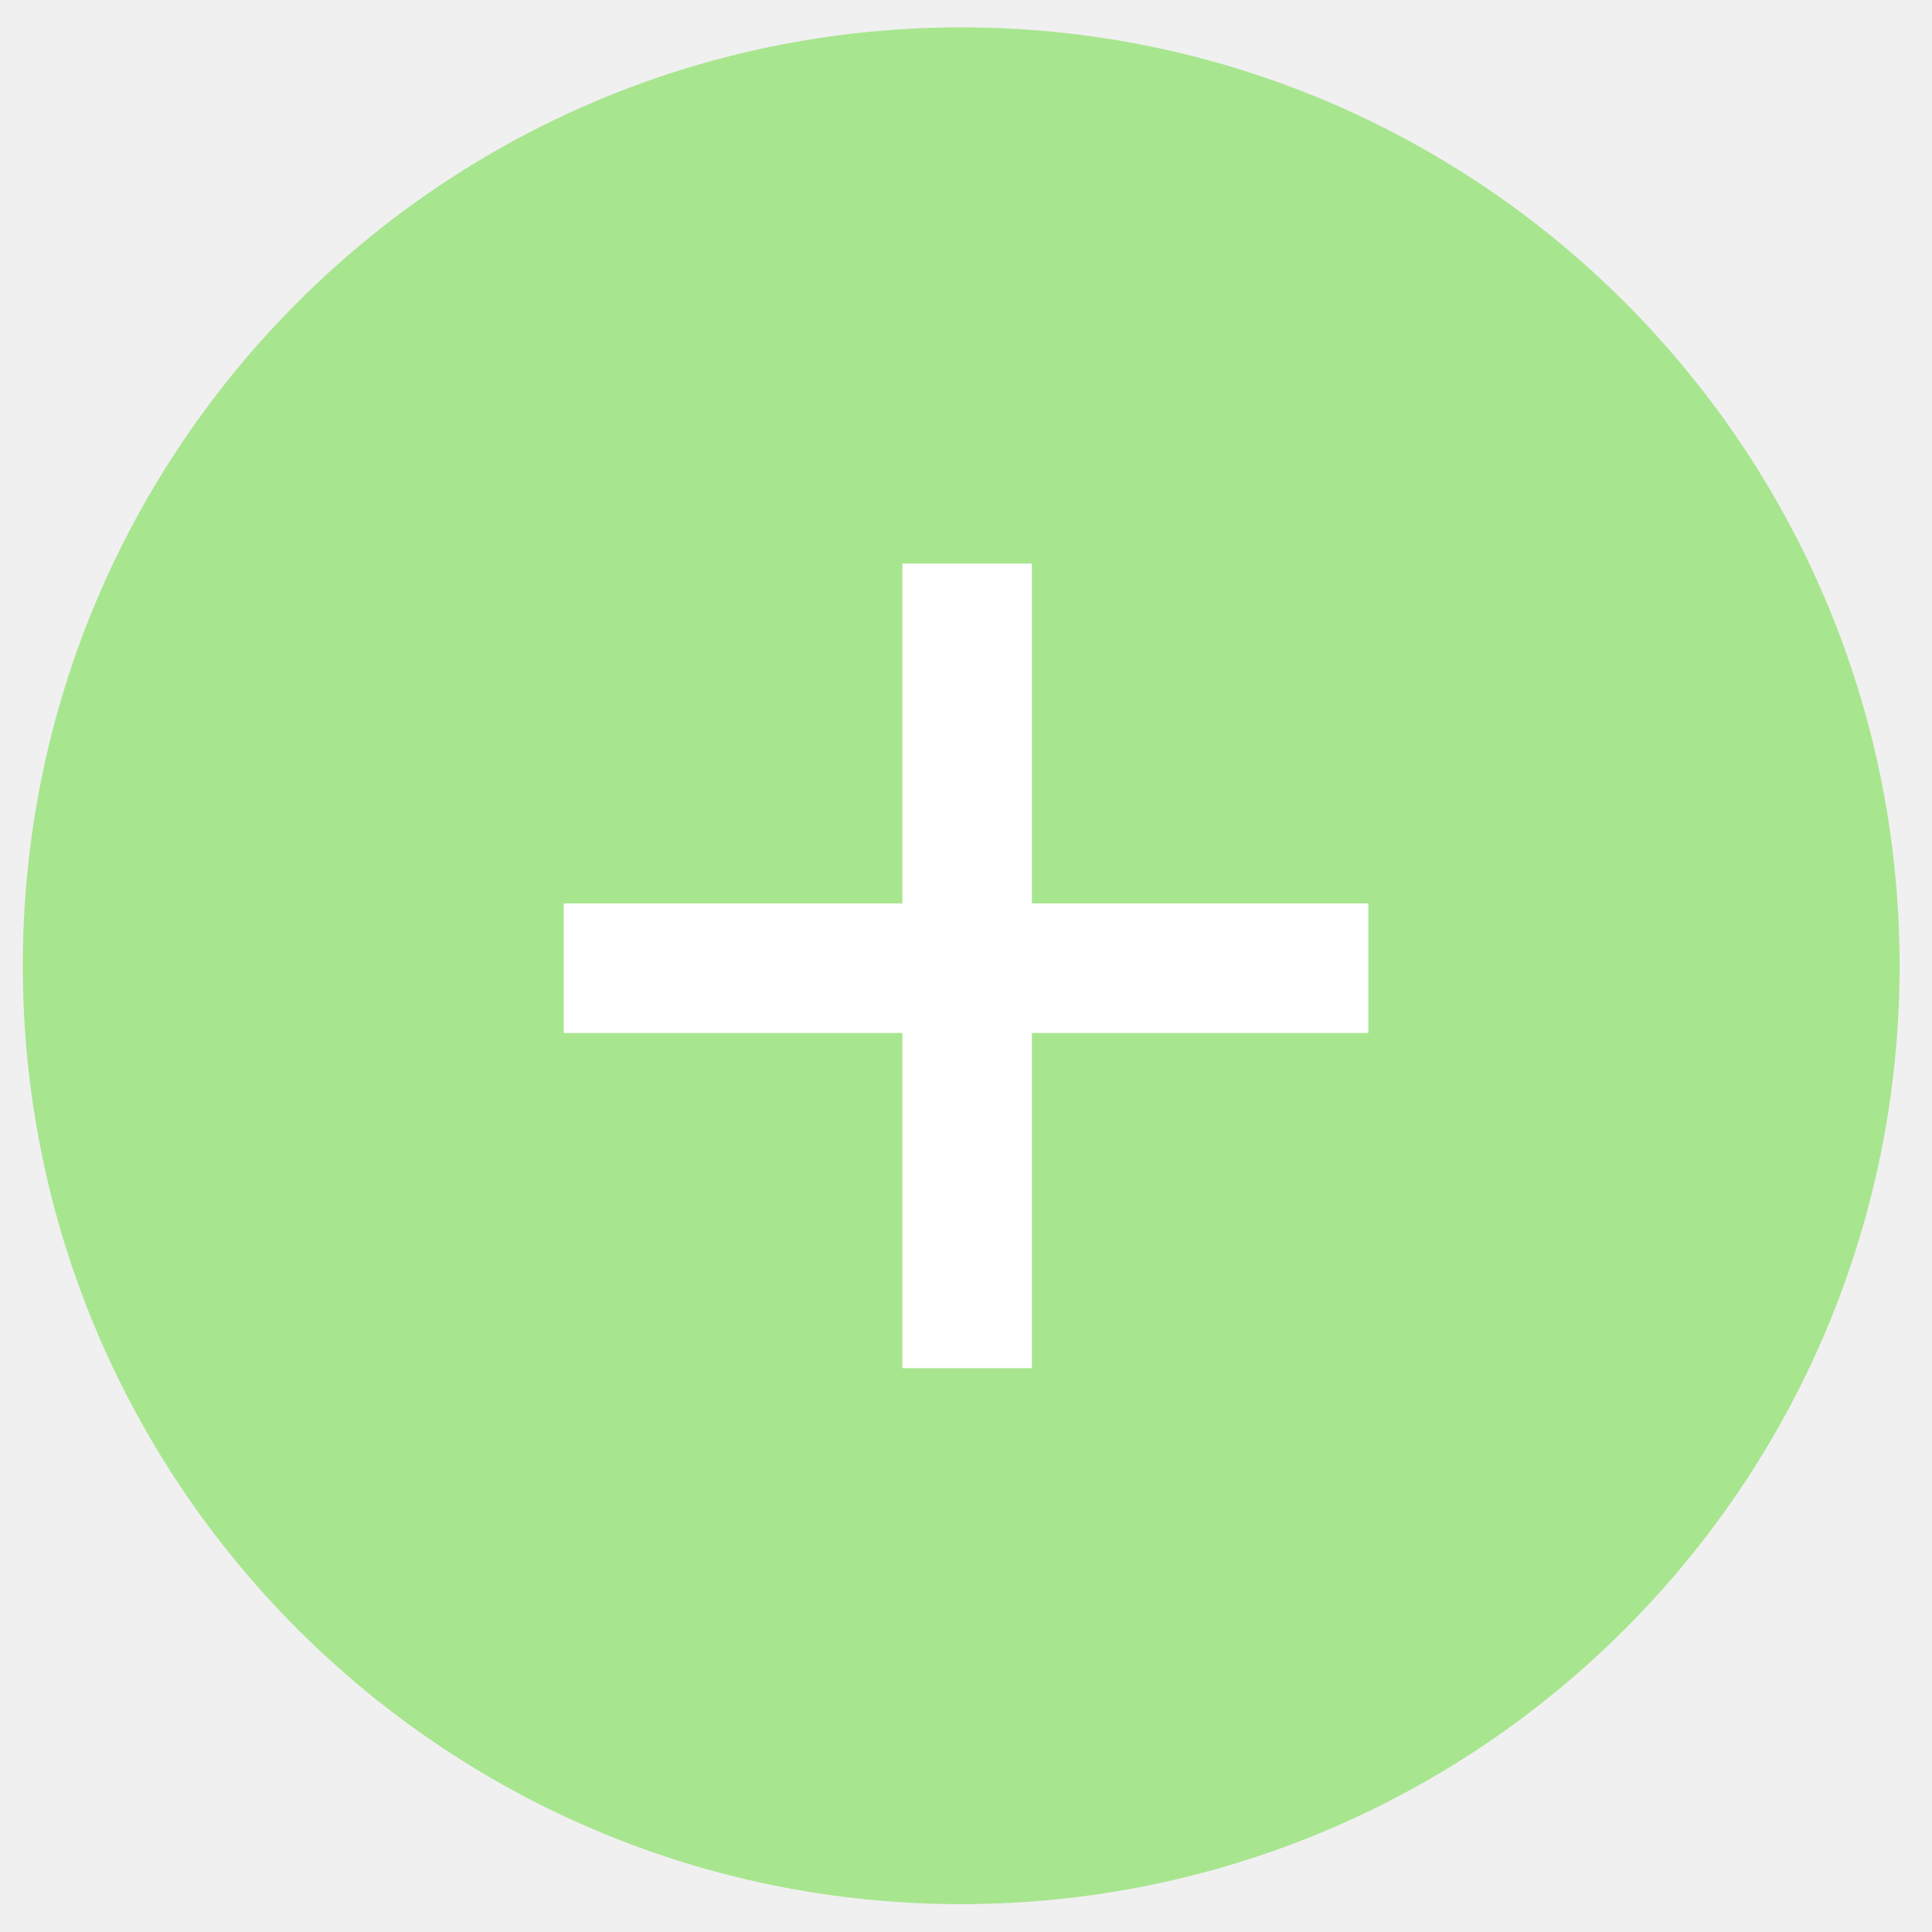
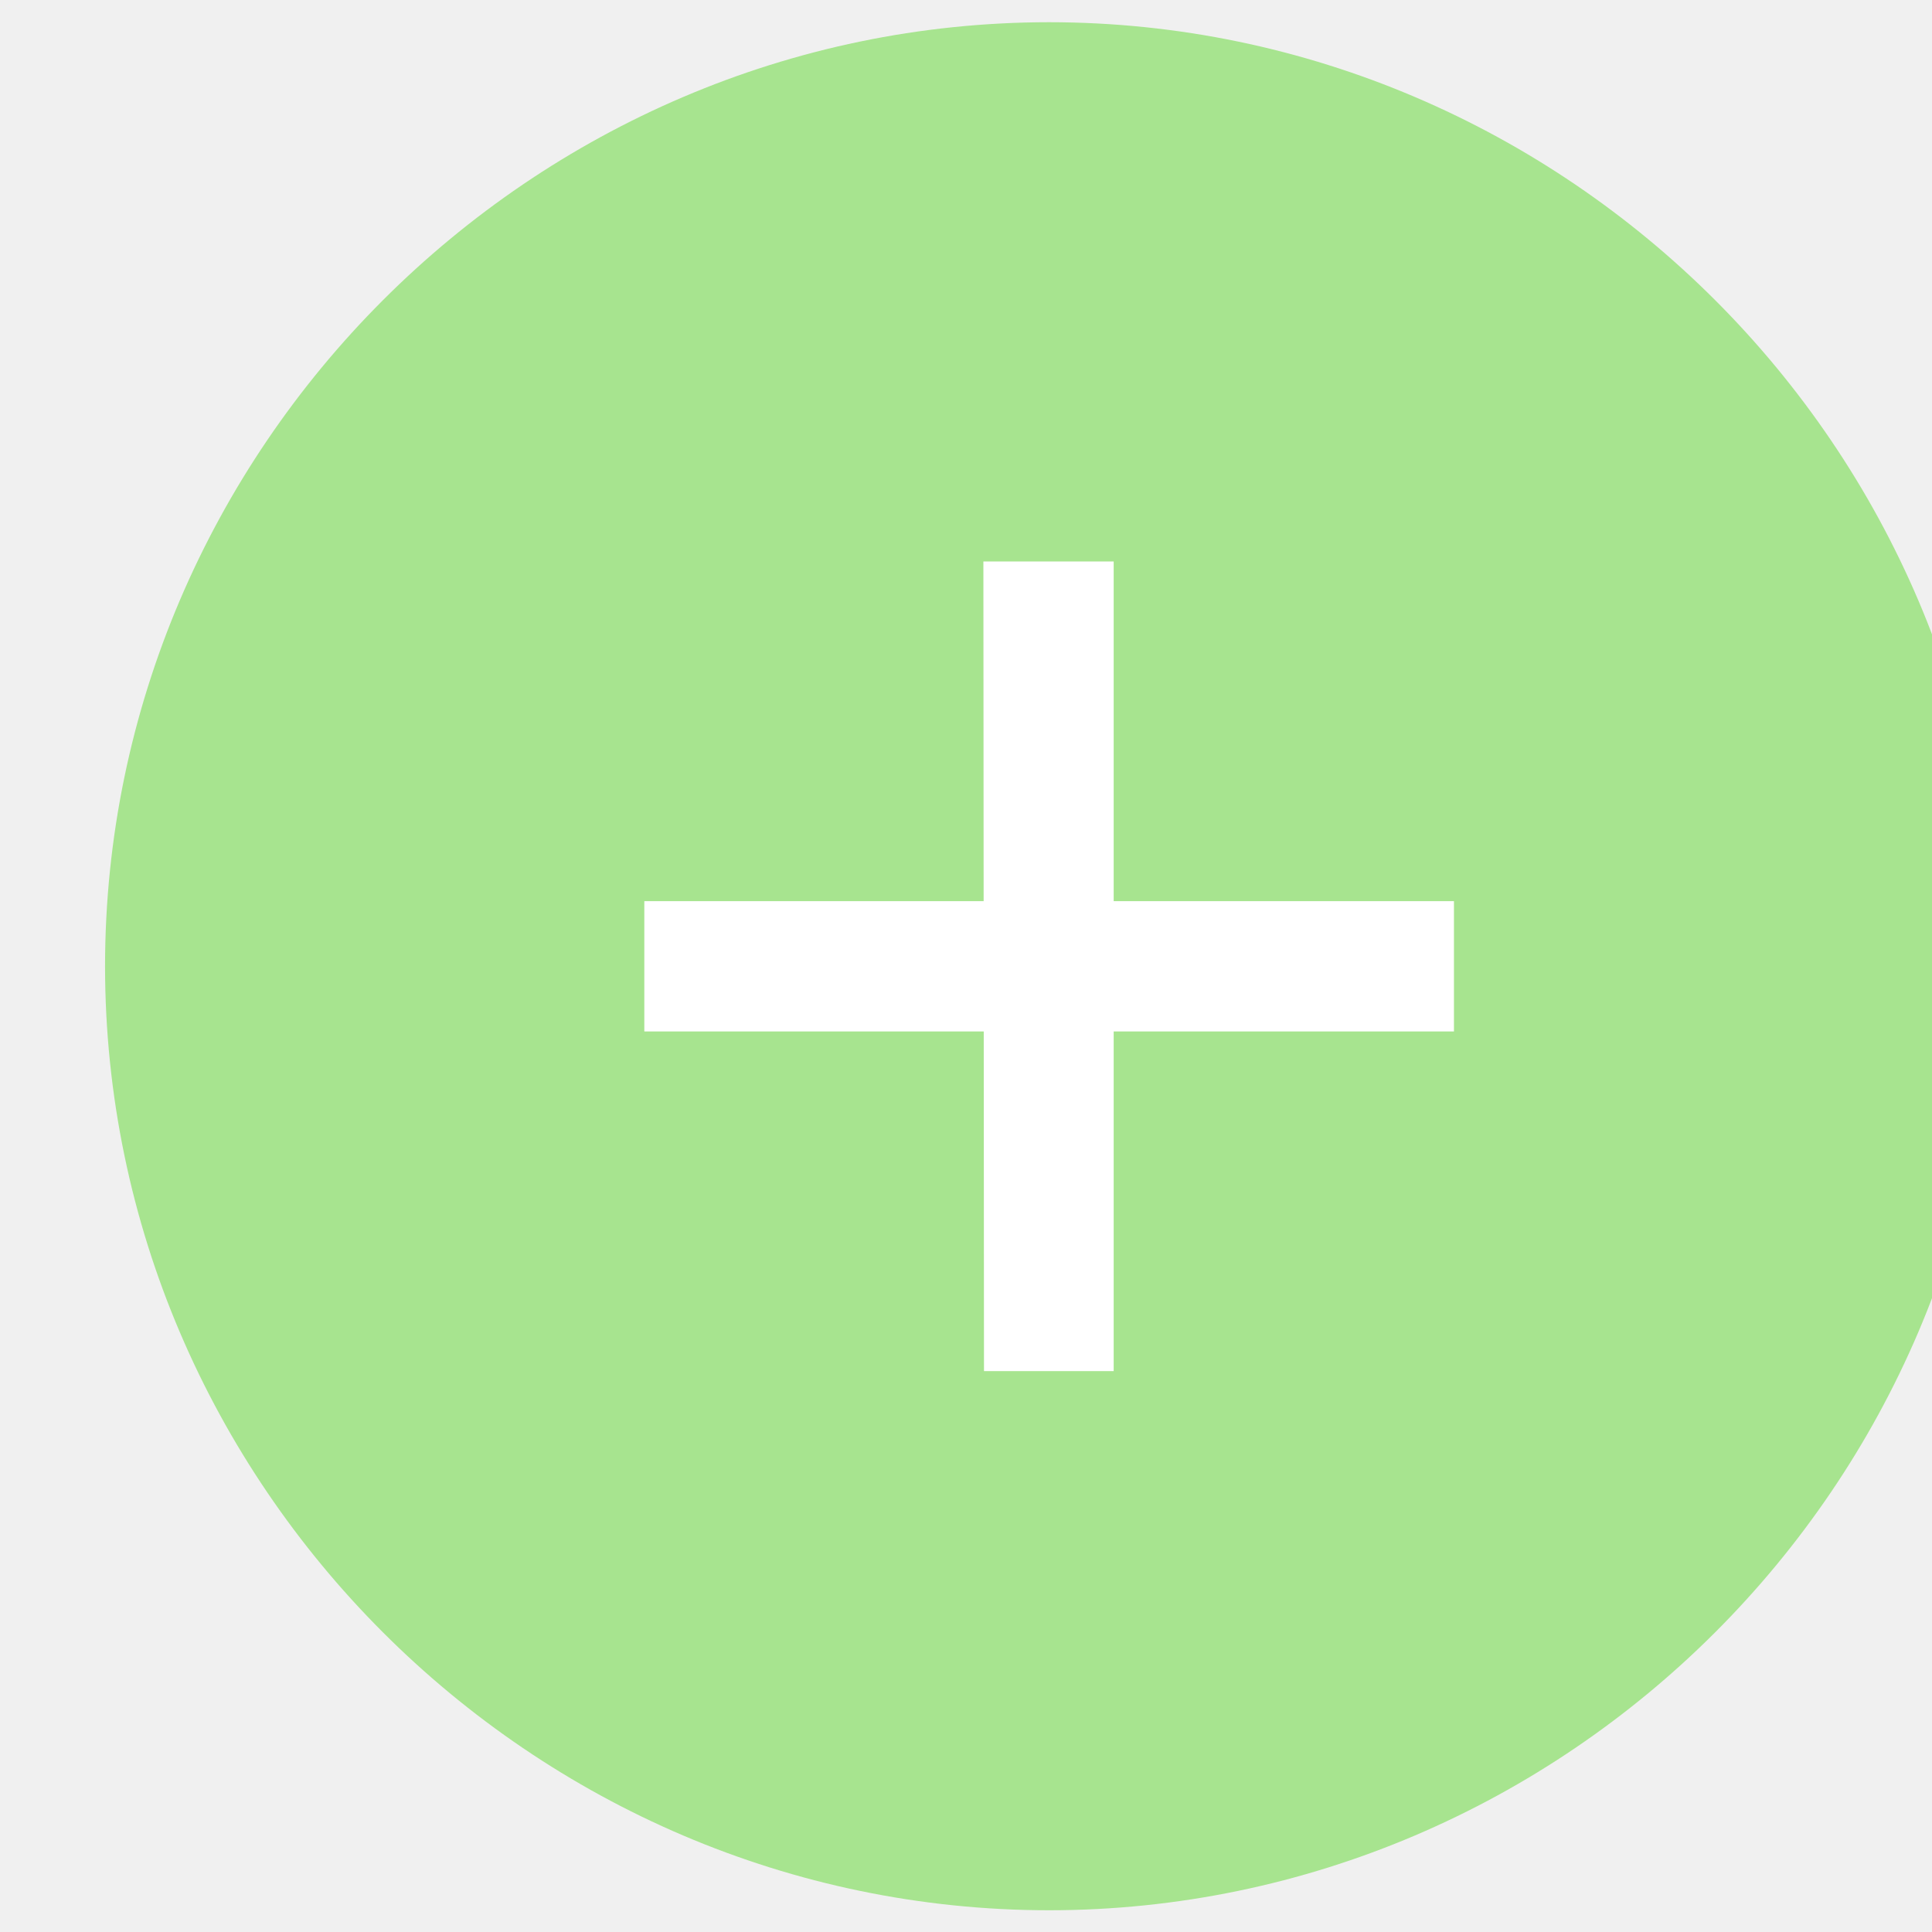
- <svg xmlns="http://www.w3.org/2000/svg" width="100%" height="100%" viewBox="0 0 32 32" version="1.1" xml:space="preserve" style="fill-rule:evenodd;clip-rule:evenodd;stroke-linejoin:round;stroke-miterlimit:1.414;">
-   <g transform="matrix(1,0,0,1,-6858,-2129)">
-     <g id="ArtBoard4" transform="matrix(0.787739,0,0,0.787739,1455.4,451.144)">
-       <rect x="6858.36" y="2129.96" width="40.623" height="40.623" style="fill:none;" />
-       <g transform="matrix(1.33331,0,0,3.03508,6712.25,1734.41)">
-         <g transform="matrix(5.8376,0,0,2.56445,-26410.3,-318.372)">
-           <circle cx="4545.54" cy="177.578" r="2.535" style="fill:rgb(168,229,143);" />
-         </g>
-         <g transform="matrix(5.33149,0,0,2.34212,-908.779,-277.685)">
-           <g transform="matrix(0.47056,0,0,1,-1944.8,0.0113642)">
-             <rect x="4544.54" y="175.862" width="0.814" height="2.38" style="fill:white;" />
-           </g>
-           <g transform="matrix(2.88135e-17,0.47056,-1,6.12323e-17,370.919,-1961.6)">
-             <rect x="4544.54" y="175.862" width="0.814" height="2.38" style="fill:white;" />
-           </g>
-         </g>
-       </g>
-     </g>
+ <svg xmlns="http://www.w3.org/2000/svg" width="16px" height="16px" viewBox="0 0 16 16" version="1.1" xml:space="preserve" style="fill-rule:evenodd;clip-rule:evenodd;stroke-linejoin:round;stroke-miterlimit:1.414;">
+   <rect id="new" x="0.679" y="0" width="16" height="16" style="fill:none;" />
+   <g id="Gruppe_1">
+     <path id="Pfad_1" d="M8.688,0.184c4.288,0.002 7.816,3.53 7.818,7.818c-0.002,4.288 -3.53,7.816 -7.818,7.818c-4.288,-0.002 -7.816,-3.529 -7.818,-7.817c0.001,-4.288 3.529,-7.817 7.818,-7.819Z" style="fill:#a7e48f;fill-rule:nonzero;" />
+     <path id="Pfad_2" d="M8.149,11.355l1.074,0l0,-6.705l-1.079,0l0.005,6.705Z" style="fill:#fff;fill-rule:nonzero;" />
+     <rect id="Pfad_3" x="5.336" y="7.463" width="6.705" height="1.079" style="fill:#fff;fill-rule:nonzero;" />
  </g>
</svg>
